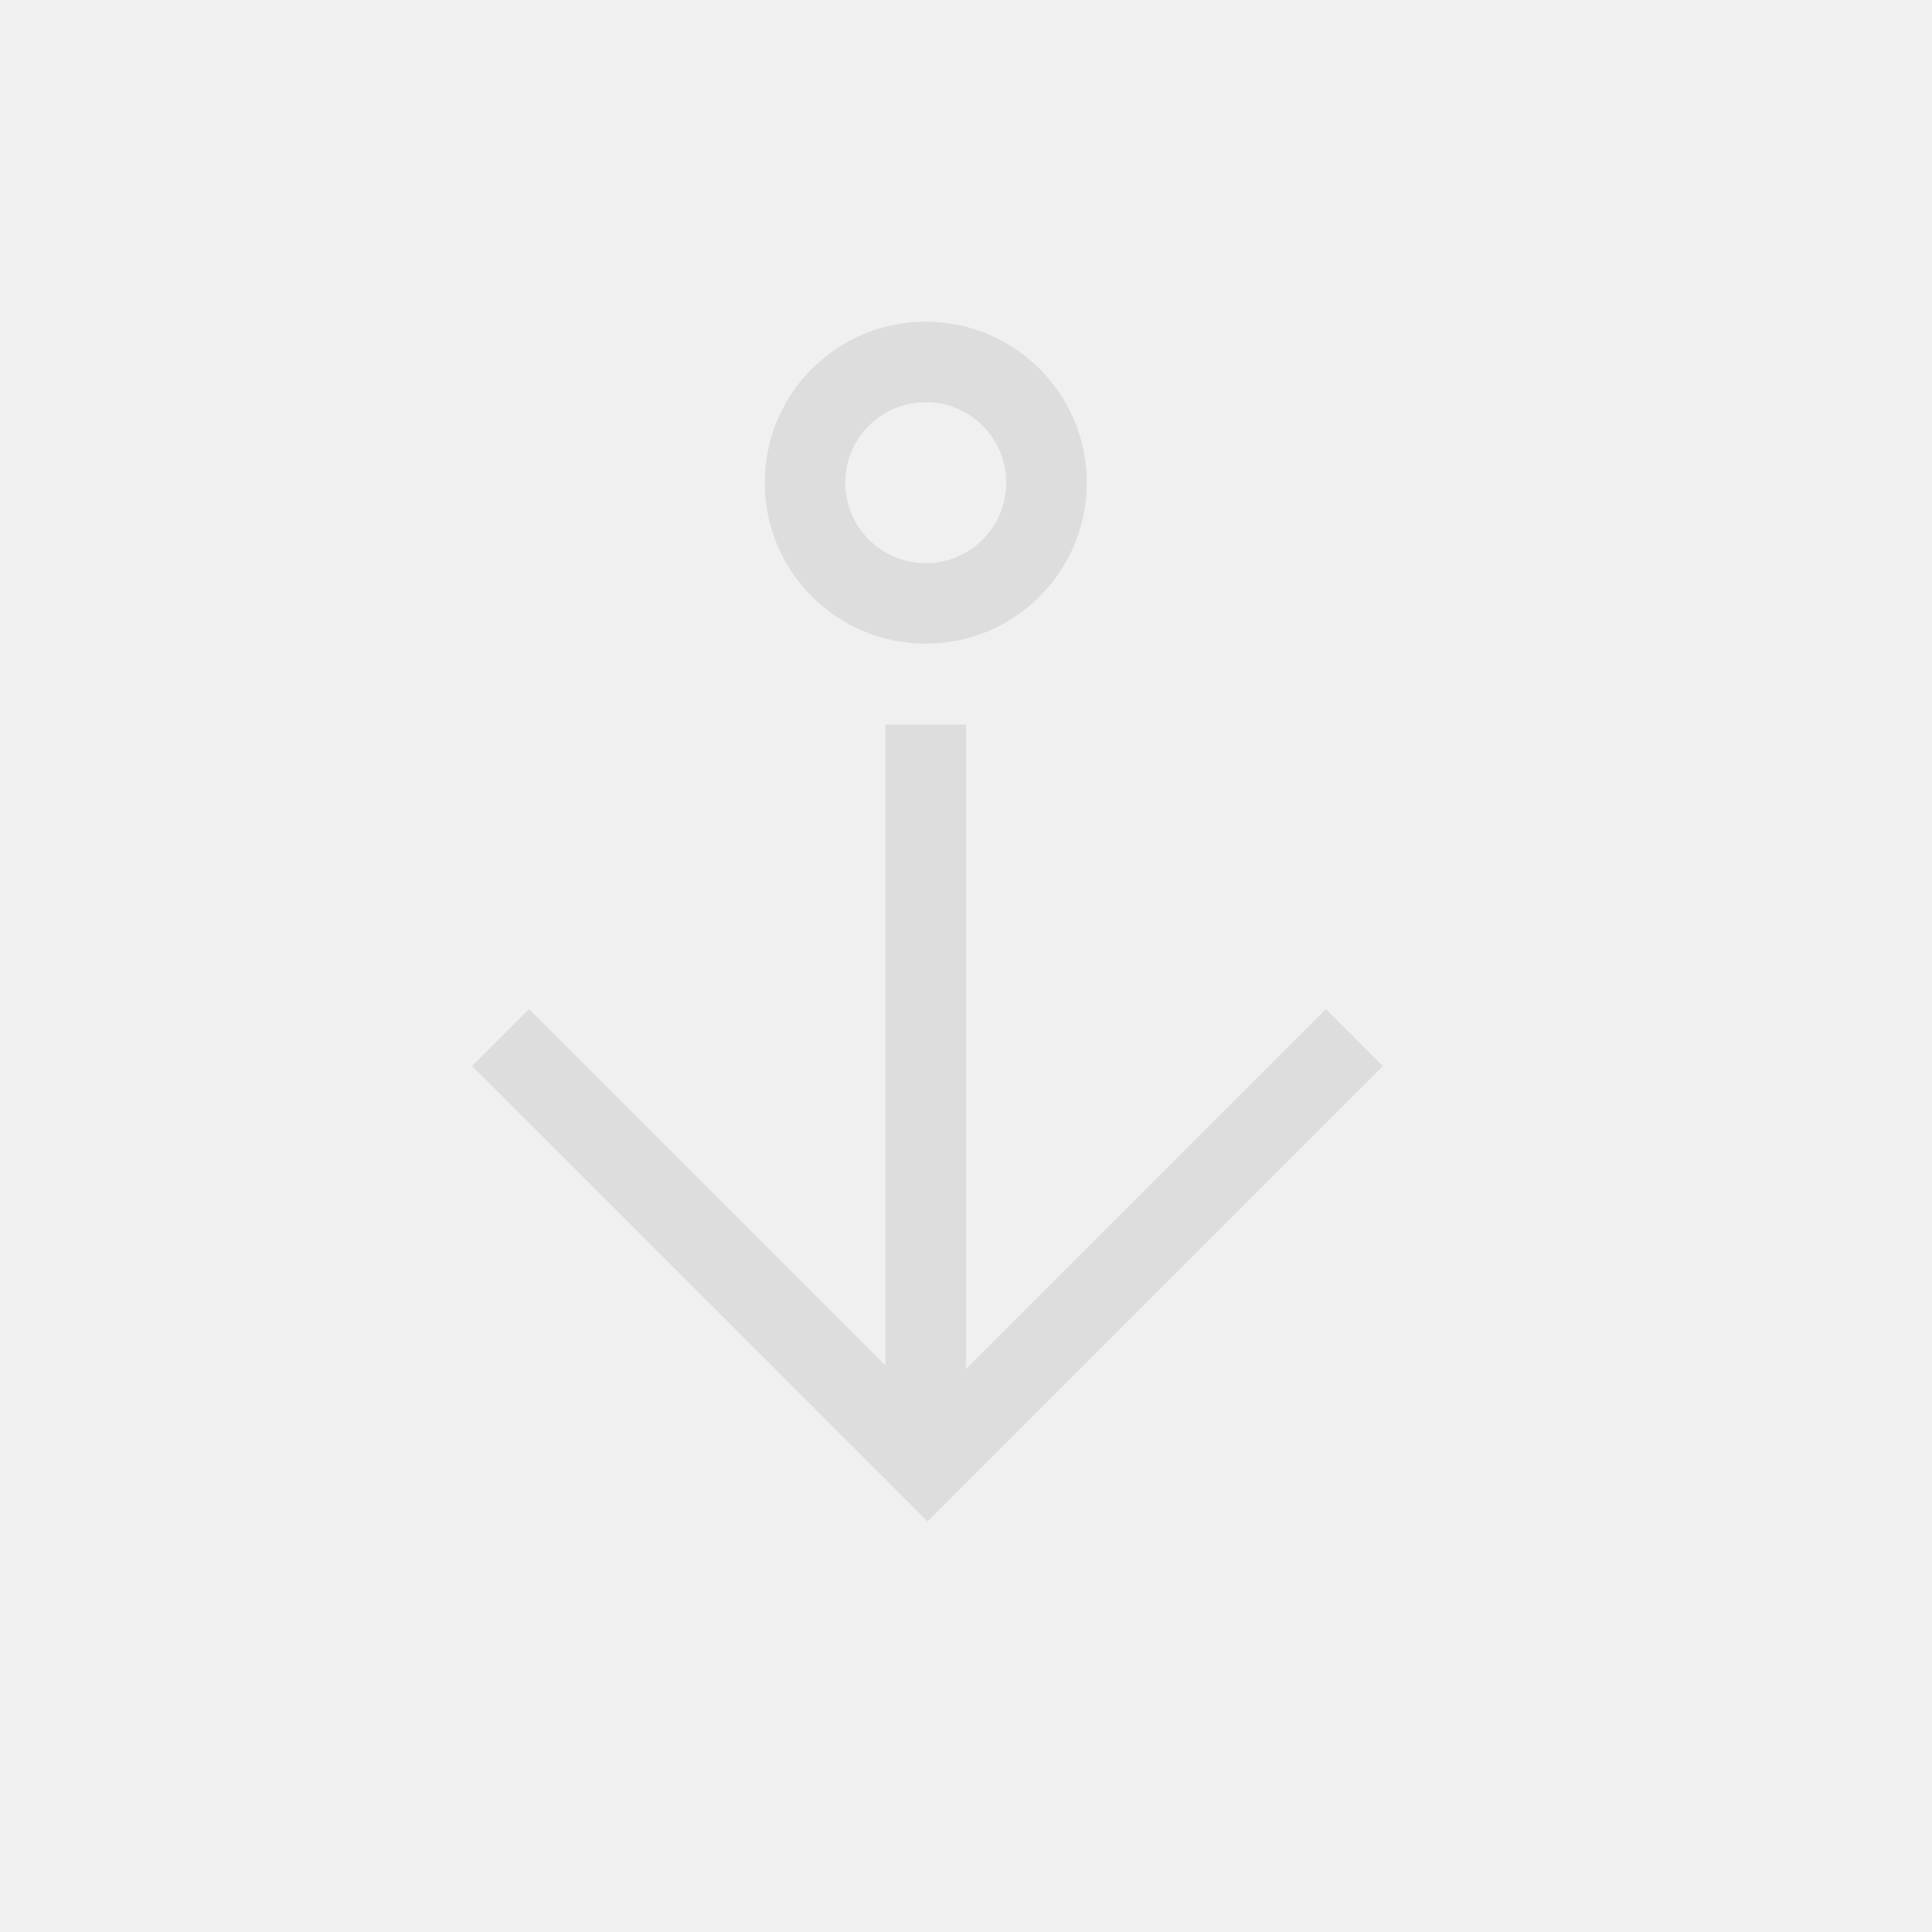
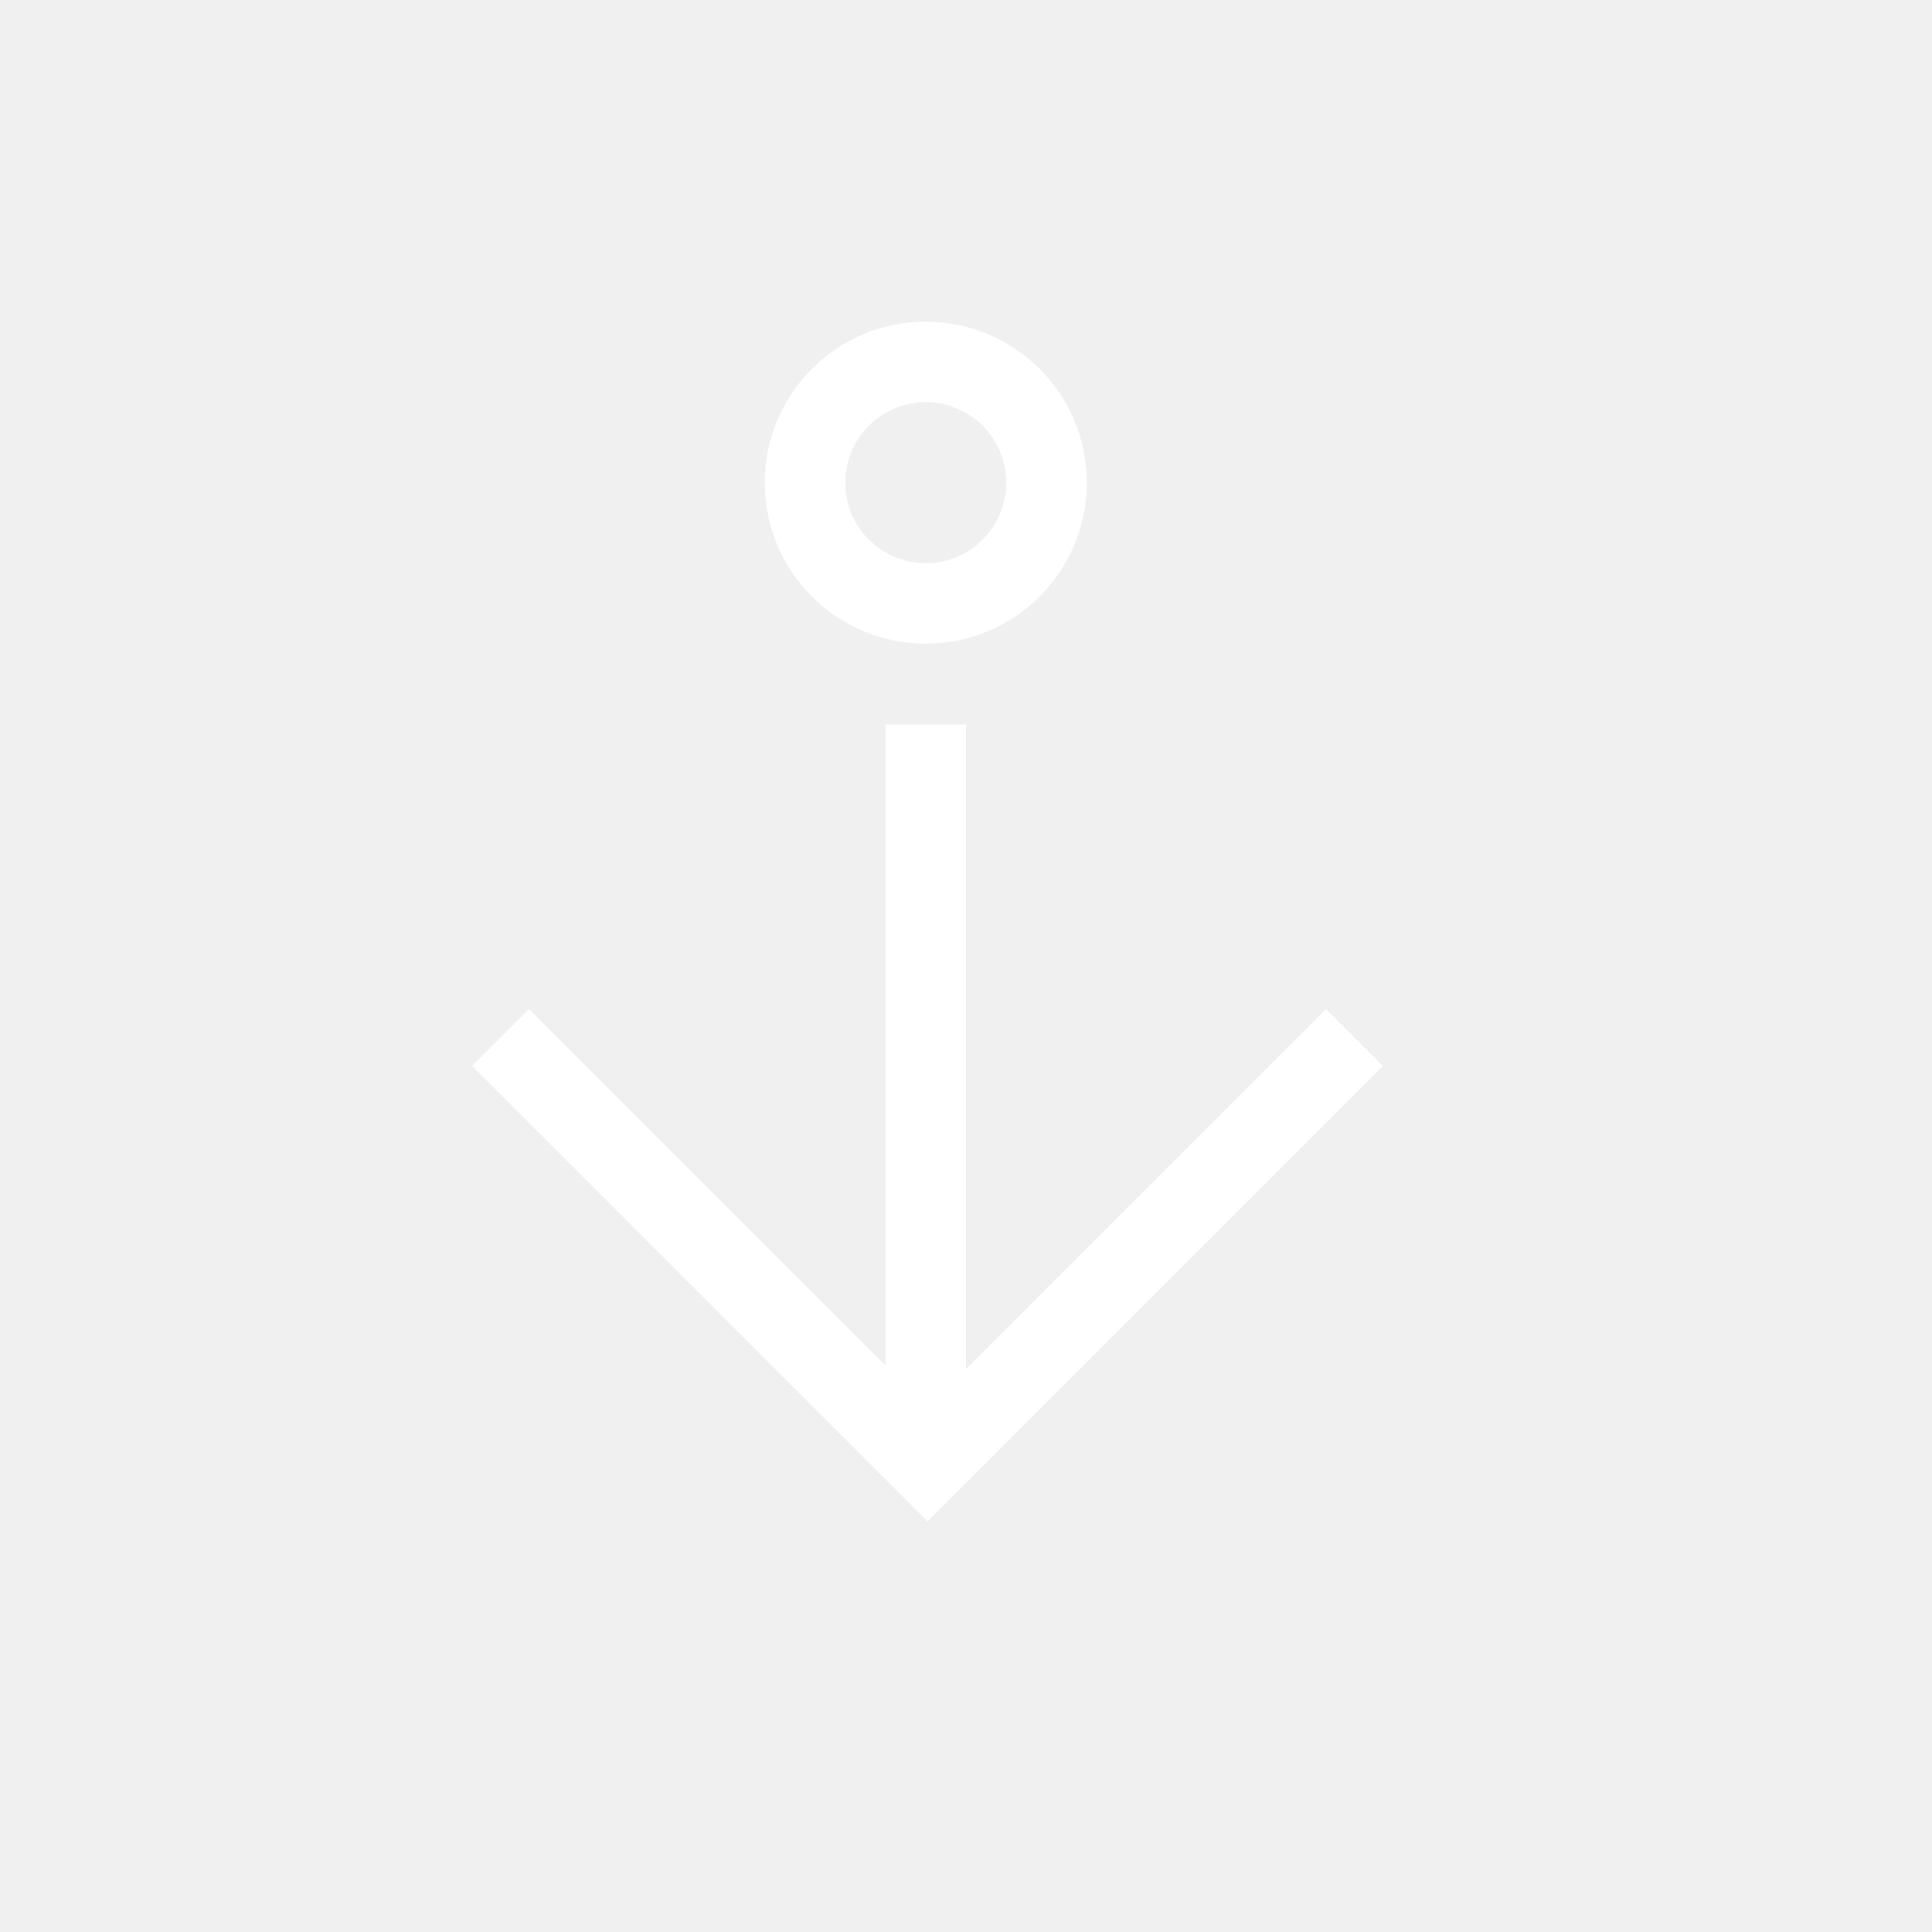
- <svg xmlns="http://www.w3.org/2000/svg" width="24px" height="24px" viewBox="0 0 24 24" version="1.1">
-   <defs />
-   <g id="kdenlive-zindex-down" stroke="none" stroke-width="1" fill="none" fill-rule="evenodd">
-     <g id="218" transform="translate(5, 3)" fill="#DDDDDD" fill-rule="nonzero">
-       <path d="M6.5,1.996 C5.948,1.996 5.5,2.444 5.5,2.996 C5.5,3.548 5.948,3.996 6.5,3.996 C7.052,3.996 7.5,3.548 7.5,2.996 C7.5,2.444 7.052,1.996 6.5,1.996 Z M6.5,0.996 C7.605,0.996 8.5,1.891 8.5,2.996 C8.5,4.101 7.605,4.996 6.5,4.996 C5.395,4.996 4.5,4.101 4.5,2.996 C4.5,1.892 5.395,0.996 6.5,0.996 Z" id="Path" />
-       <rect id="Rectangle" transform="translate(6.5, 10.5) rotate(-90) translate(-6.5, -10.5) " x="2" y="10" width="9" height="1" />
-       <path d="M3.875,13.389 L10.875,13.389 L10.875,14.389 L3.875,14.389 L2.875,14.389 L2.875,6.389 L3.875,6.389 L3.875,13.389 Z" id="Combined-Shape" transform="translate(6.521879, 10.74234) rotate(-45) translate(-6.521879, -10.74234) " />
+ <svg xmlns="http://www.w3.org/2000/svg" width="24px" height="24px" viewBox="0 0 24 24" version="1.1" id="svg13">
+   <defs id="defs6" />
+   <g id="kdenlive-zindex-down" stroke="none" stroke-width="1" fill="none" fill-rule="evenodd" style="fill:#ffffff;fill-opacity:1">
+     <g id="218" transform="translate(5, 3)" fill="#DDDDDD" fill-rule="nonzero" style="fill:#ffffff;fill-opacity:1">
+       <path d="M6.5,1.996 C5.948,1.996 5.5,2.444 5.5,2.996 C5.5,3.548 5.948,3.996 6.5,3.996 C7.052,3.996 7.5,3.548 7.5,2.996 C7.5,2.444 7.052,1.996 6.5,1.996 Z M6.5,0.996 C7.605,0.996 8.5,1.891 8.5,2.996 C8.5,4.101 7.605,4.996 6.5,4.996 C5.395,4.996 4.5,4.101 4.5,2.996 C4.5,1.892 5.395,0.996 6.5,0.996 Z" id="Path" style="fill:#ffffff;fill-opacity:1" />
+       <rect id="Rectangle" transform="translate(6.5, 10.5) rotate(-90) translate(-6.5, -10.5) " x="2" y="10" width="9" height="1" style="fill:#ffffff;fill-opacity:1" />
+       <path d="M3.875,13.389 L10.875,13.389 L10.875,14.389 L3.875,14.389 L2.875,14.389 L2.875,6.389 L3.875,6.389 L3.875,13.389 Z" id="Combined-Shape" transform="translate(6.521879, 10.74234) rotate(-45) translate(-6.521879, -10.74234) " style="fill:#ffffff;fill-opacity:1" />
    </g>
  </g>
</svg>
